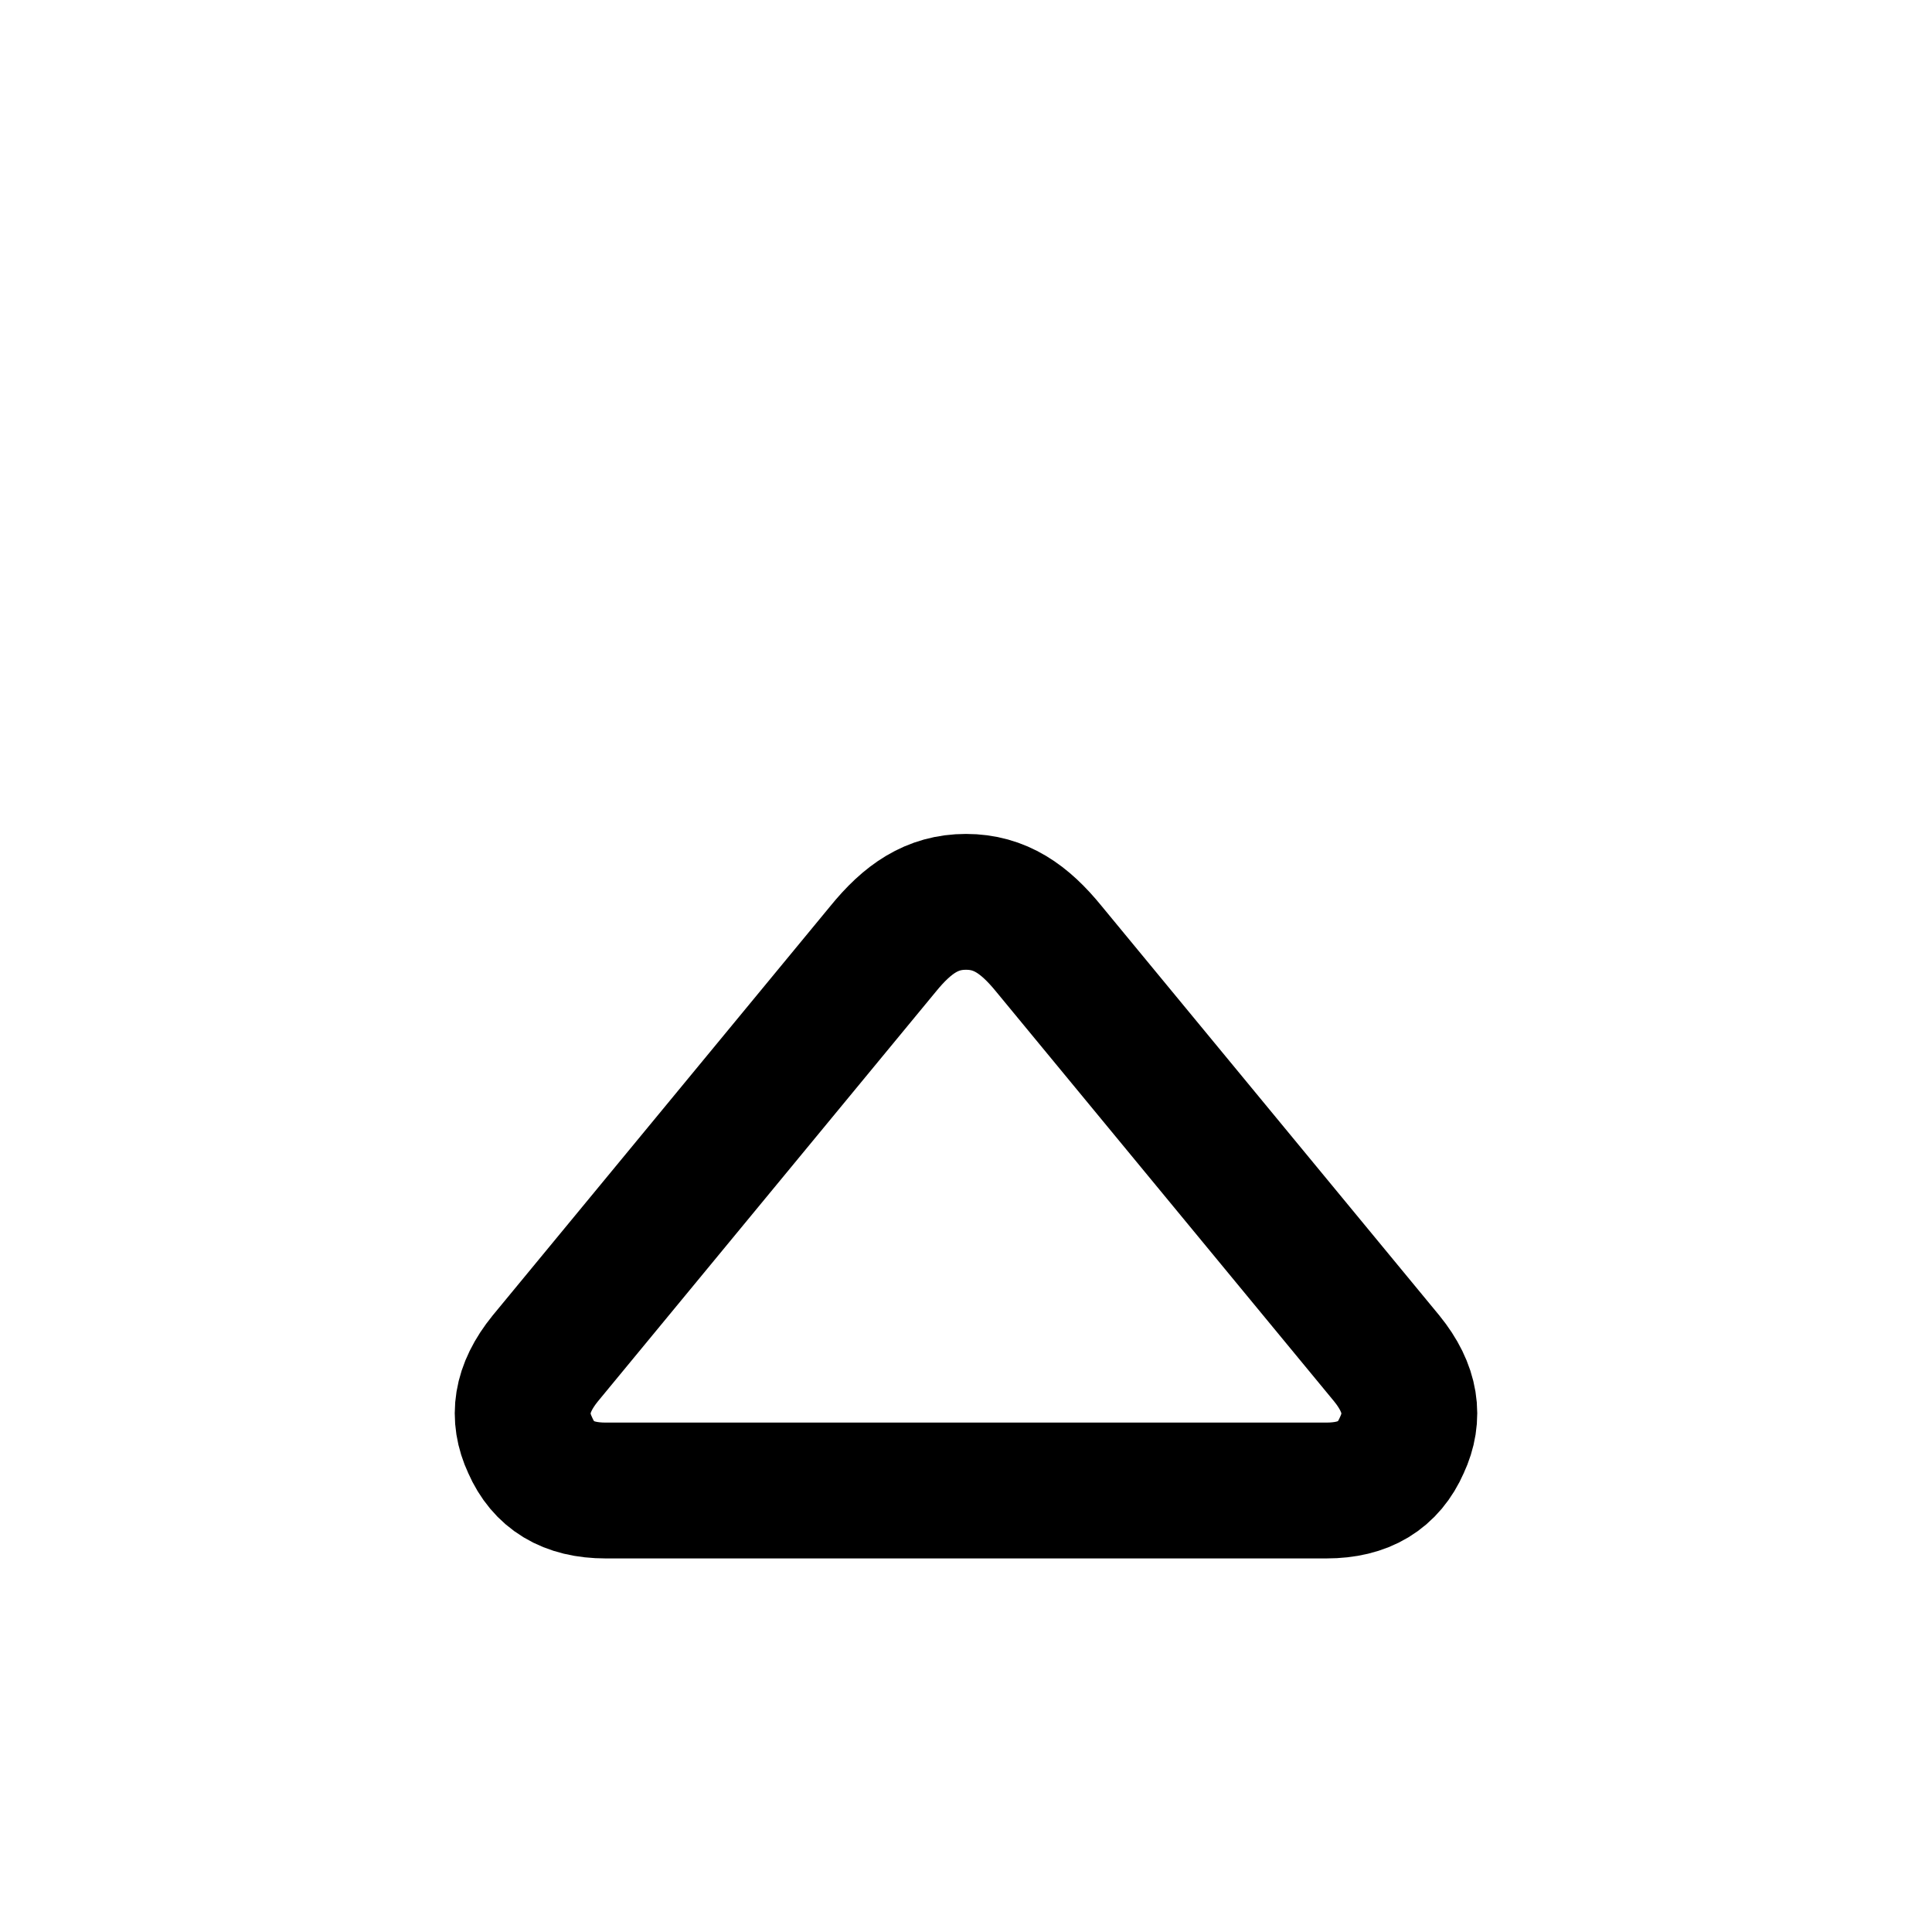
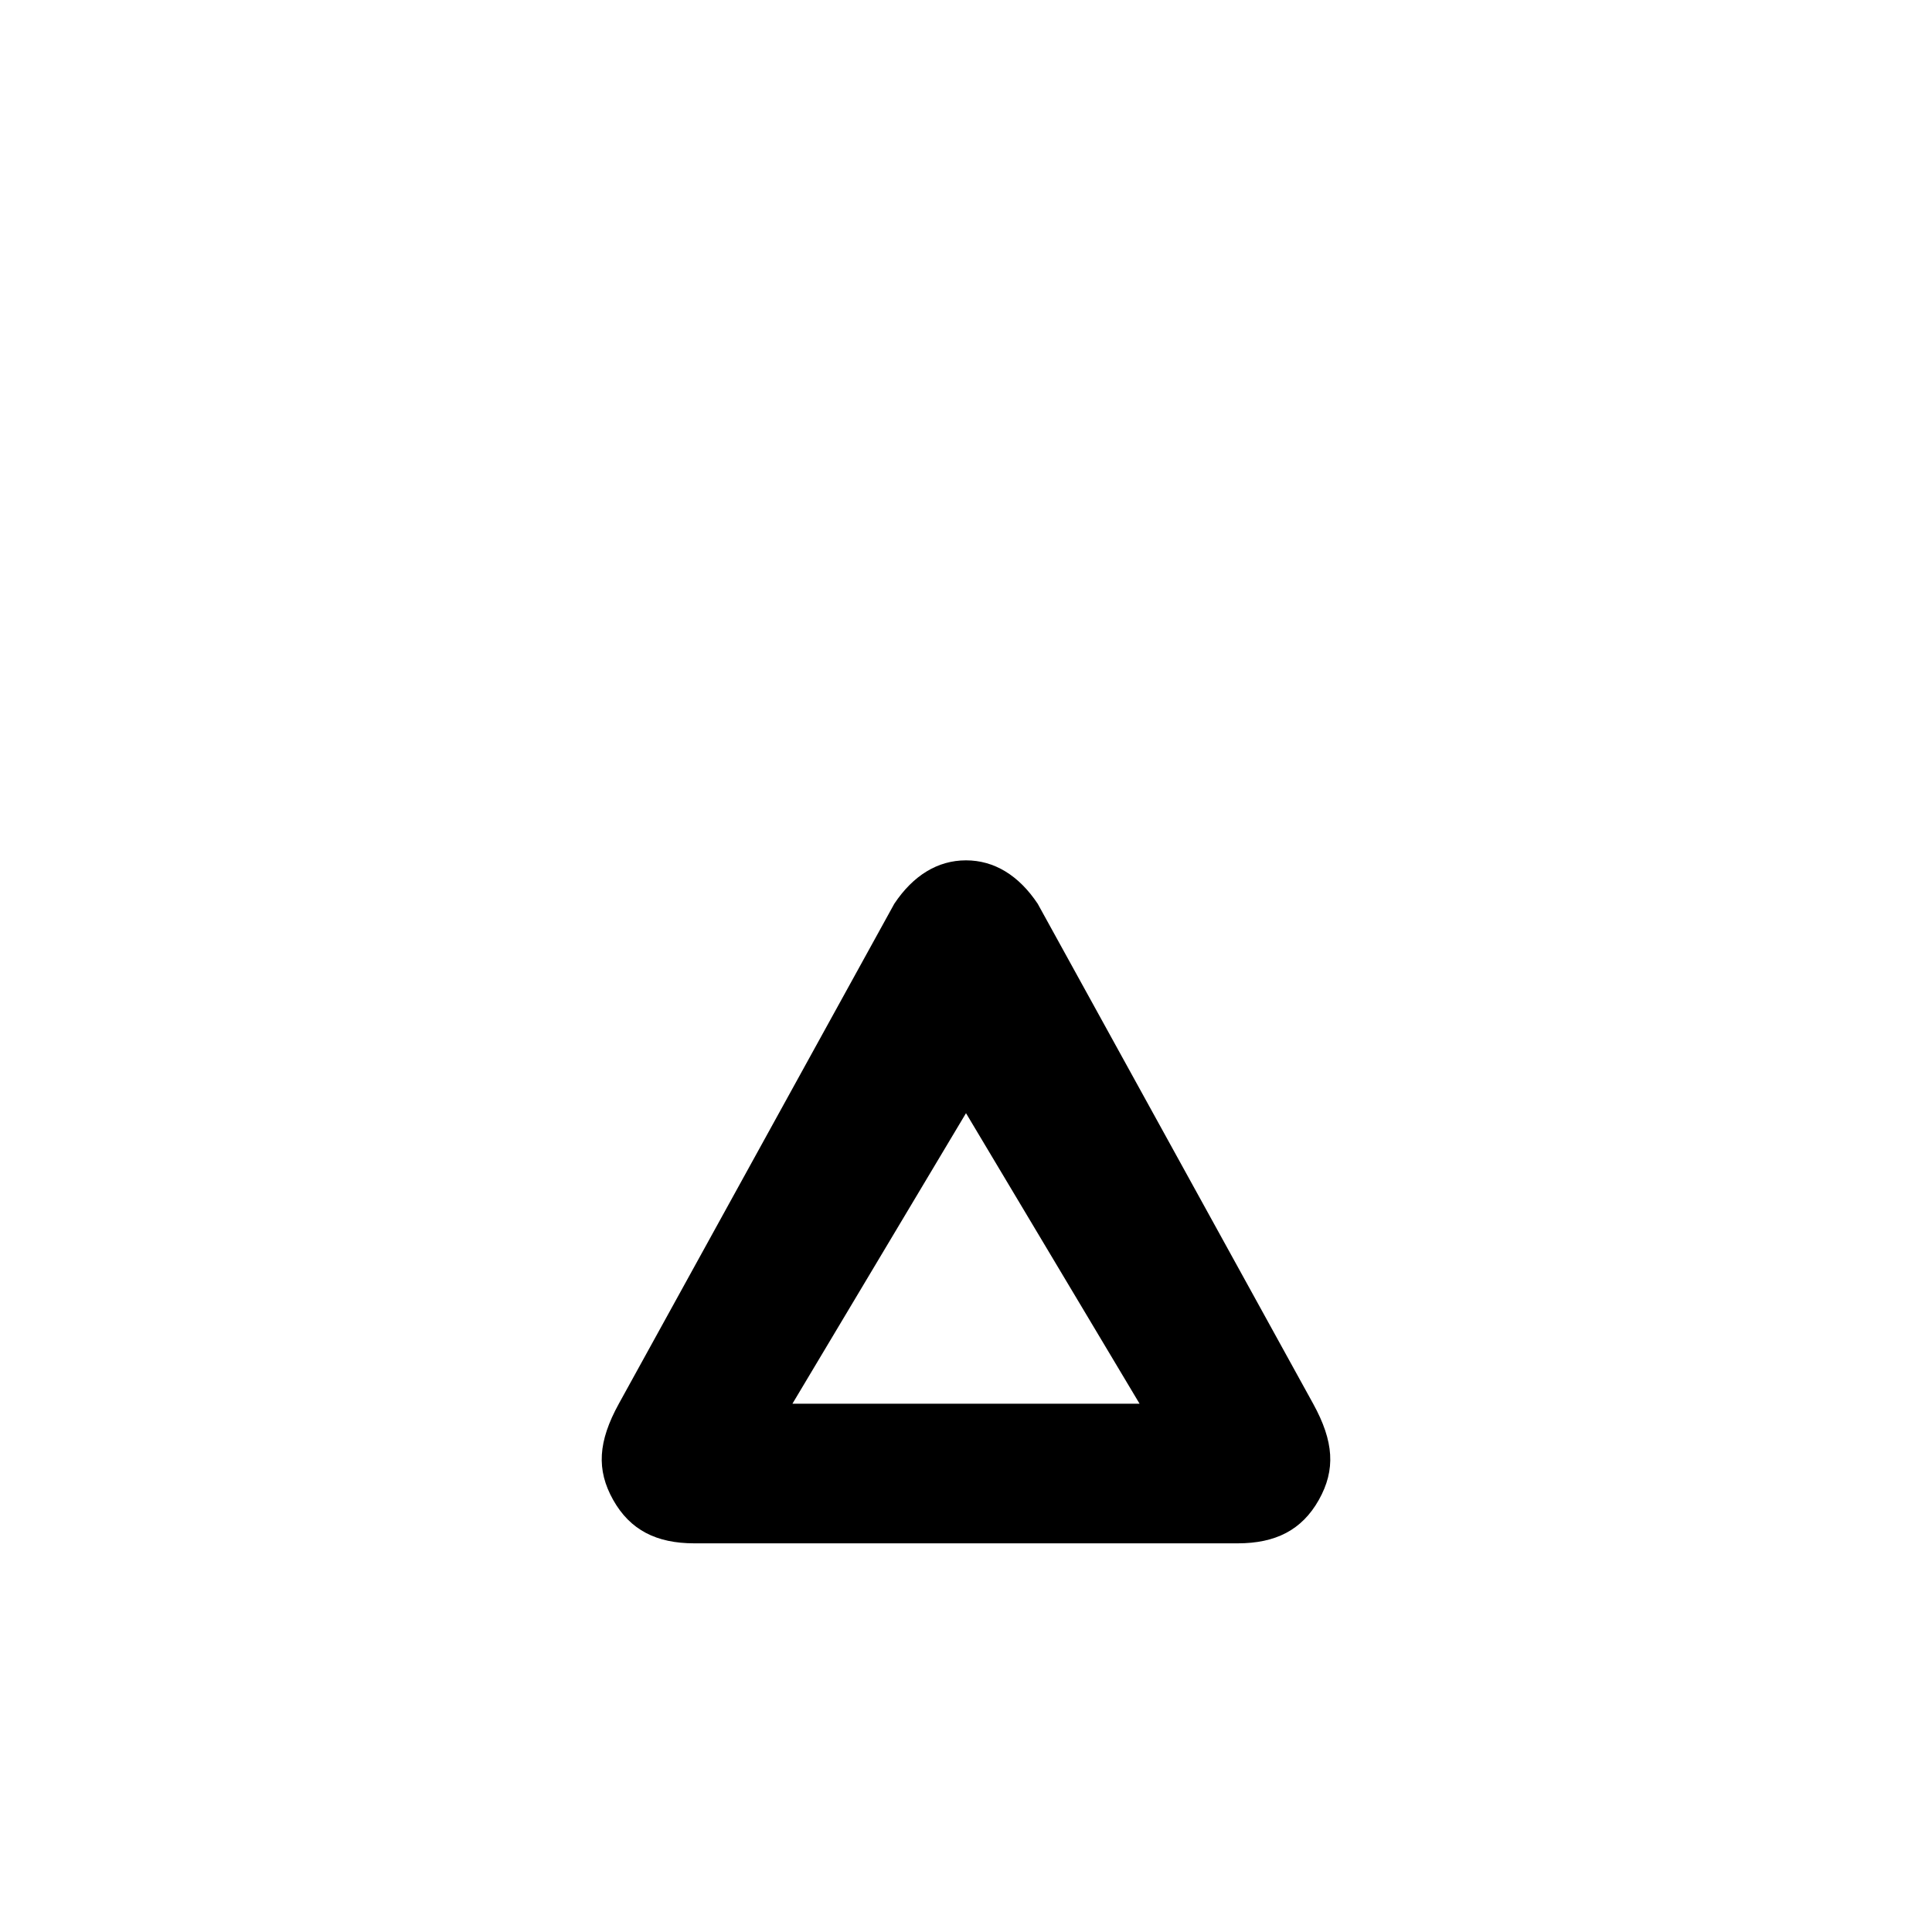
<svg xmlns="http://www.w3.org/2000/svg" width="1024" height="1024" viewBox="0 0 1024 1024">
-   <path fill="none" stroke="#000000" stroke-width="72" stroke-linecap="round" stroke-linejoin="round" d="M 512 478 C 530 478 543 487 556 503 L 735 720 C 748 736 750 751 743 766 C 736 782 723 790 703 790 H 321 C 301 790 288 782 281 766 C 274 751 276 736 289 720 L 468 503 C 481 487 494 478 512 478 Z" />
+   <path fill="#000" fill-rule="evenodd" d="M 512 456 C 527 456 540 464 550 479 L 696 744 C 707 764 708 779 699 795 C 690 811 676 818 656 818 H 368 C 348 818 334 811 325 795 C 316 779 317 764 328 744 L 474 479 C 484 464 497 456 512 456 Z M 512 590 L 420 744 H 604 Z" />
</svg>
